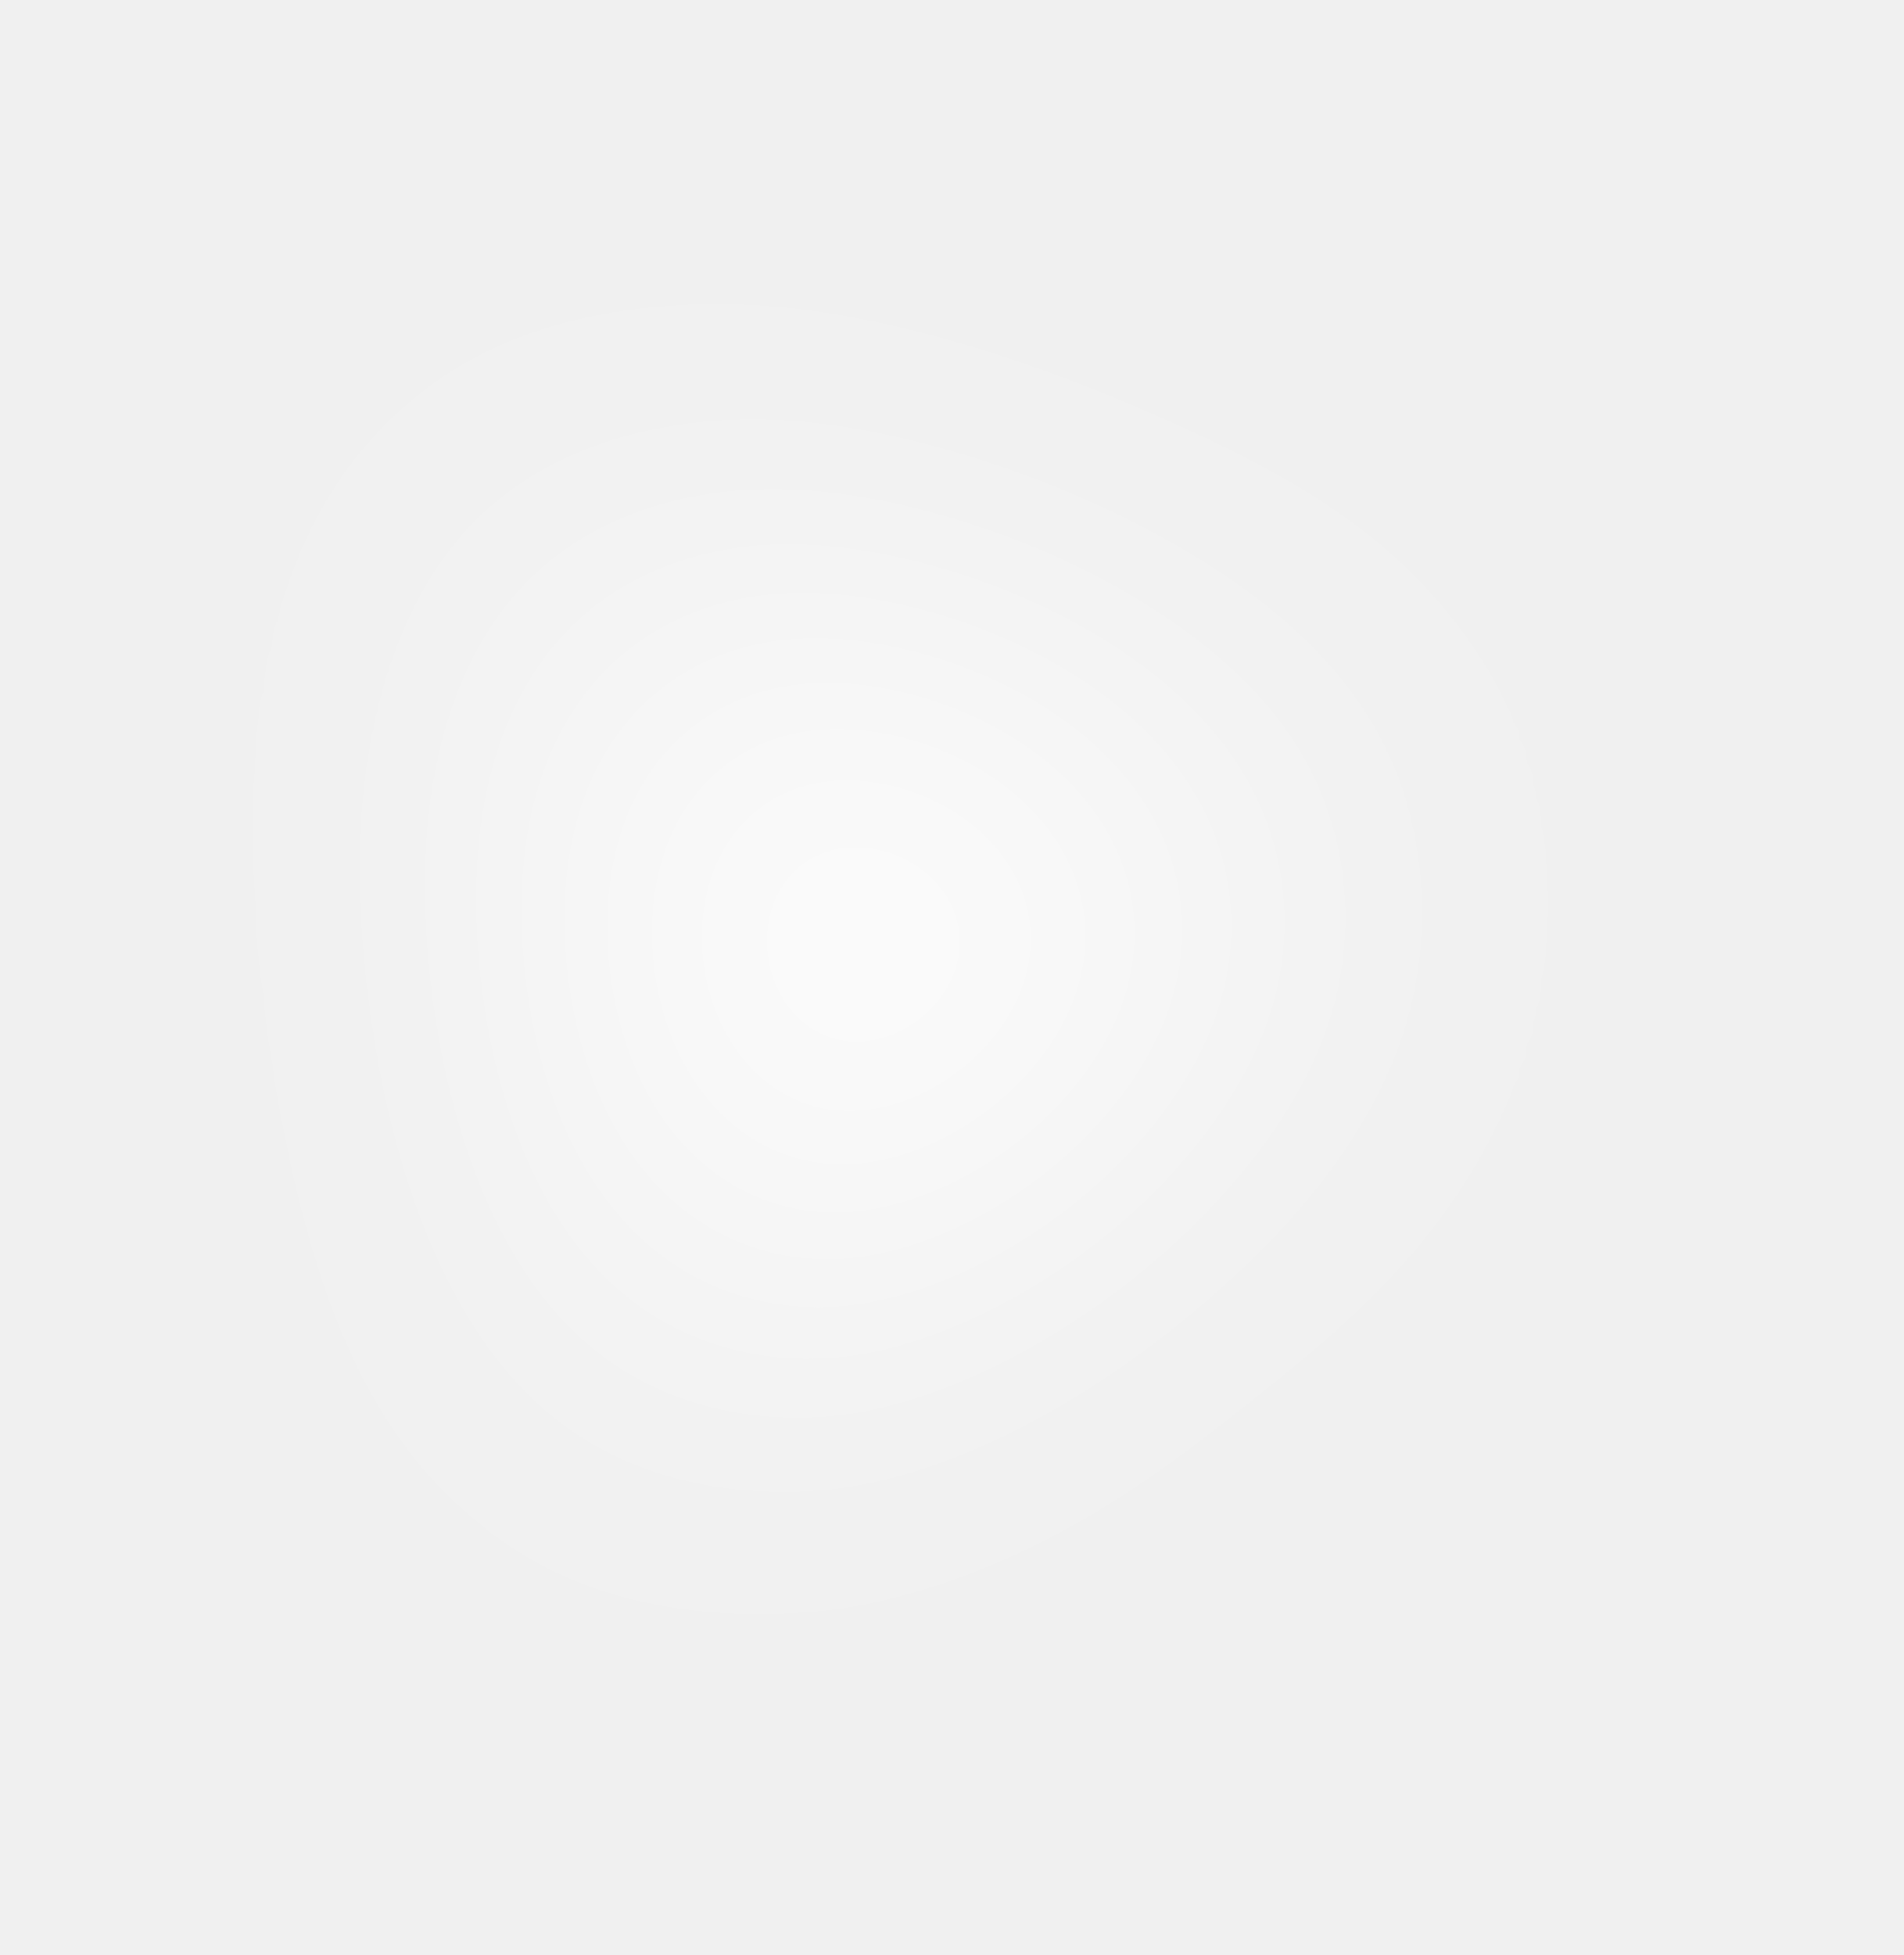
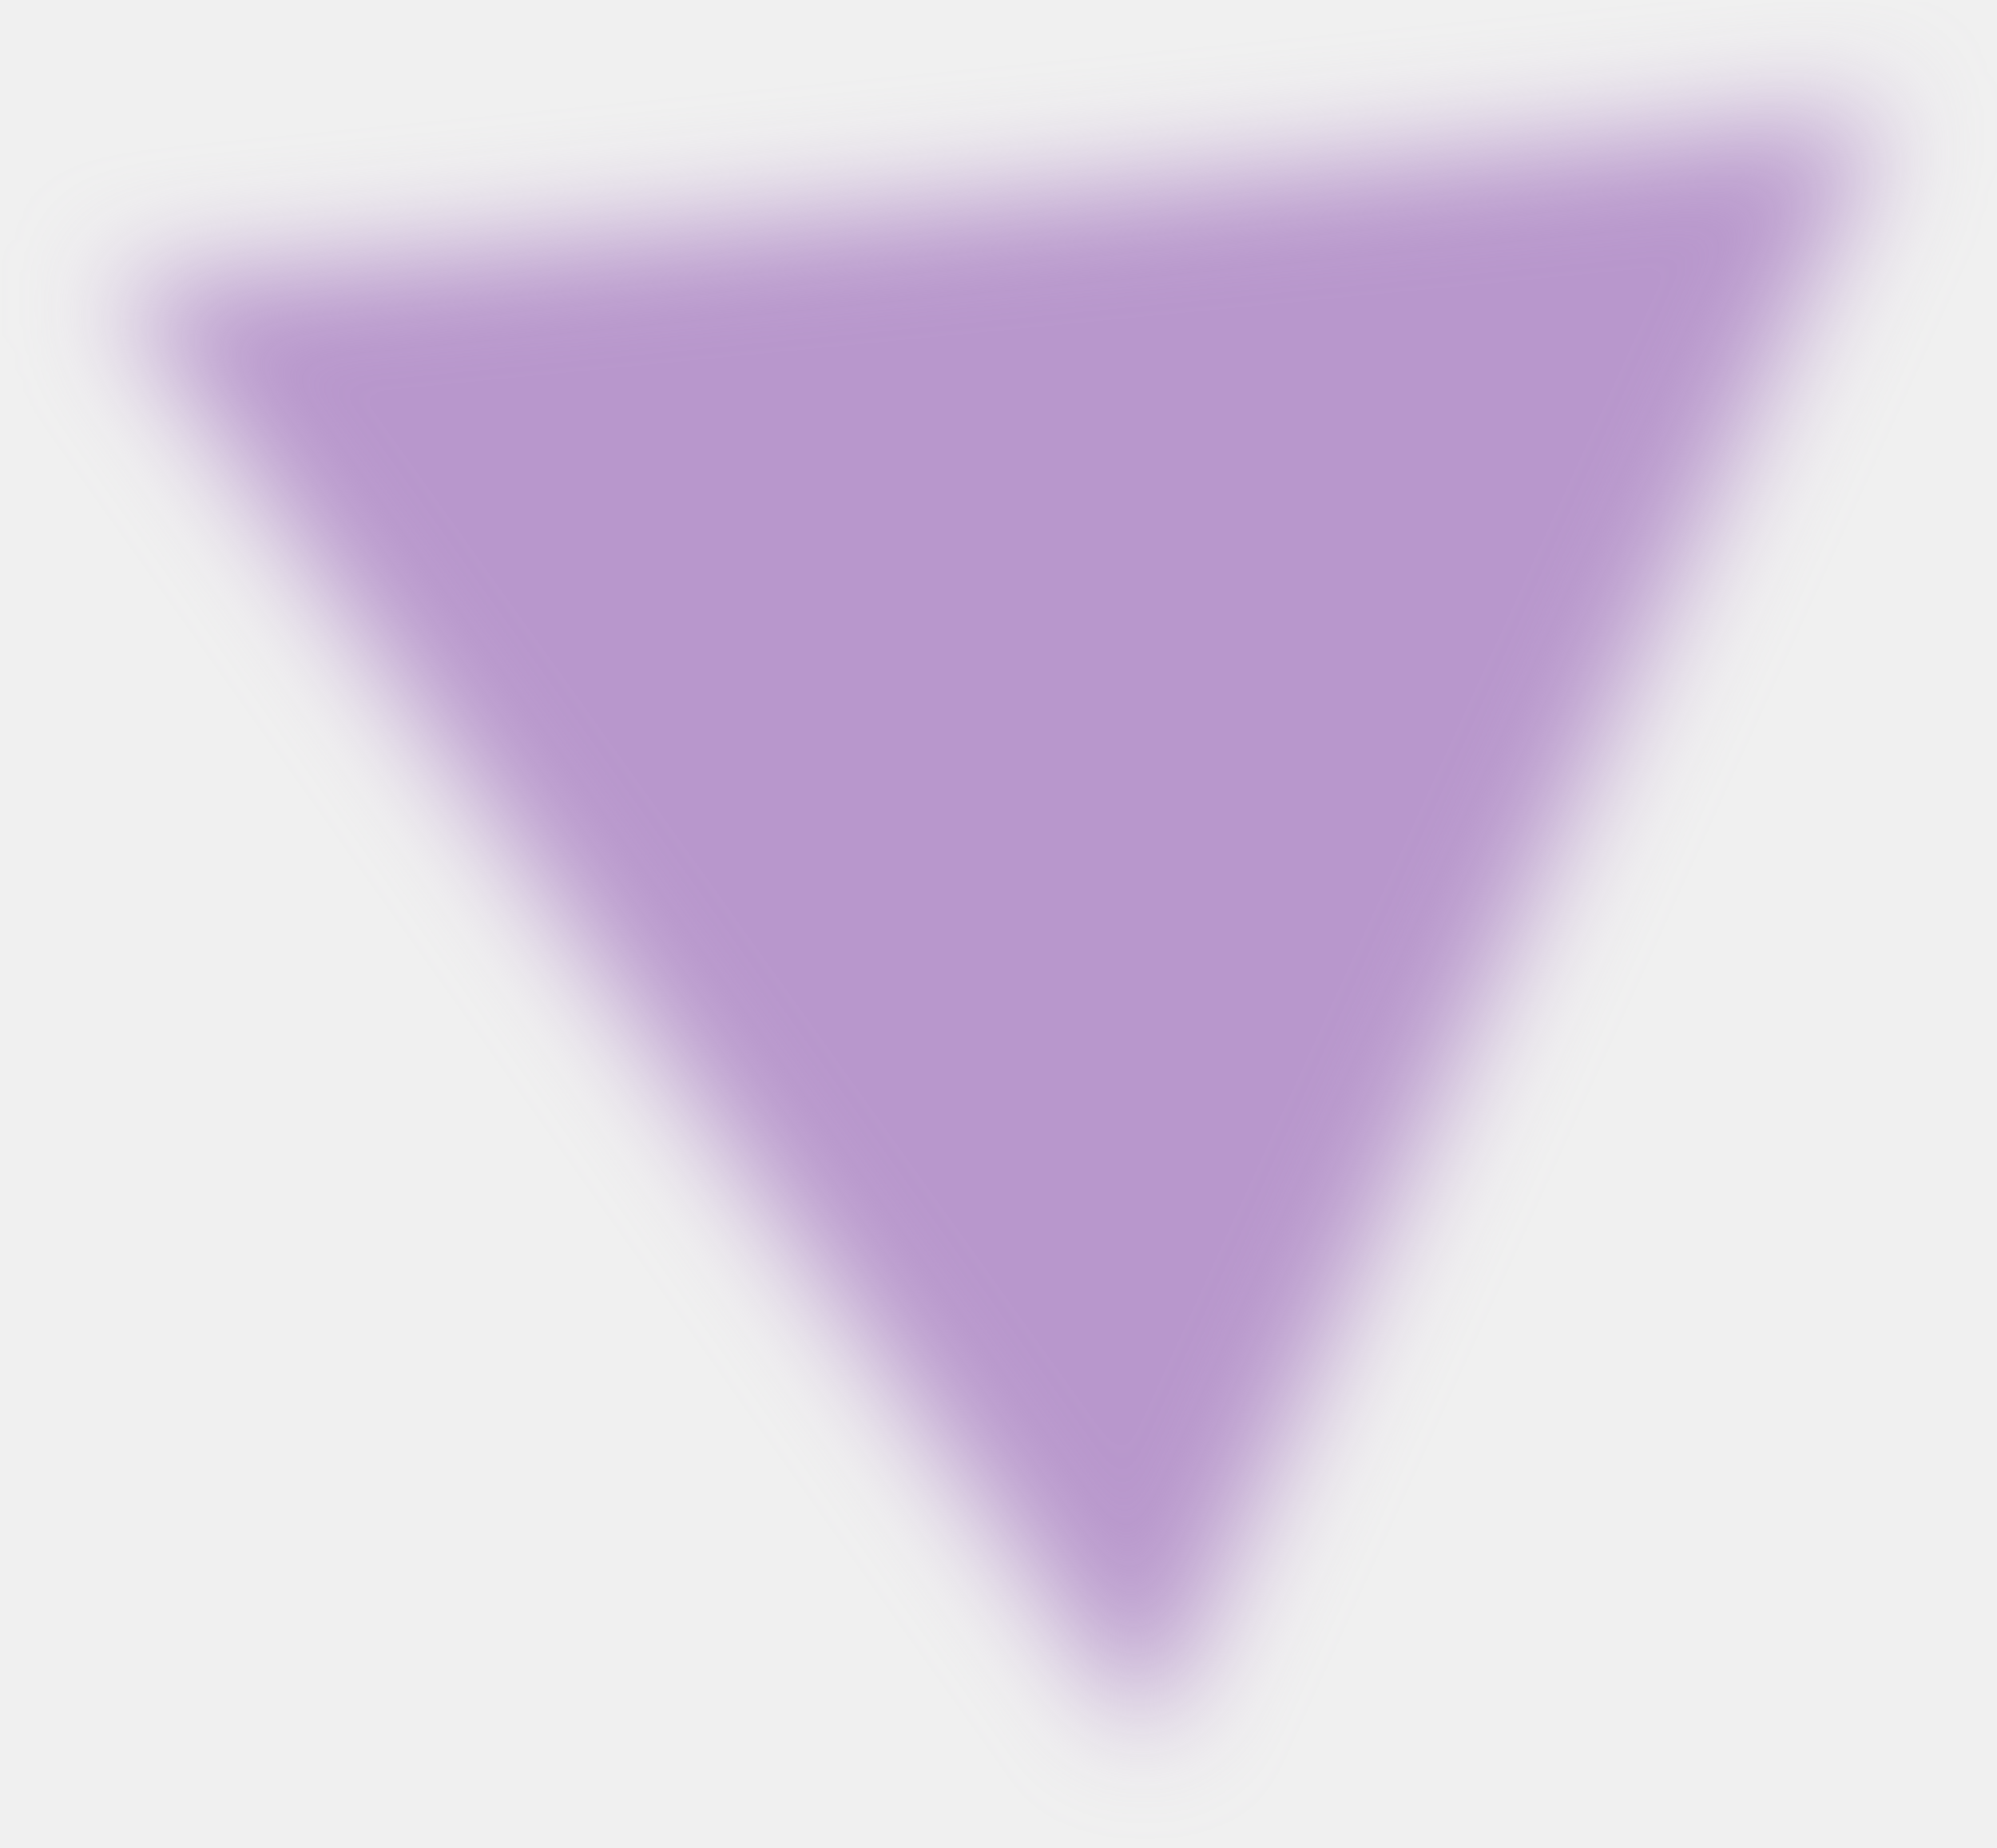
- <svg xmlns="http://www.w3.org/2000/svg" width="923" height="948" viewBox="0 0 923 948" fill="none">
-   <g filter="url(#filter0_f_182_1499)">
-     <path d="M270.933 270.286L652.251 423.998L328.474 677.373L270.933 270.286Z" fill="white" />
+ <svg xmlns="http://www.w3.org/2000/svg" width="496" height="459" viewBox="0 0 496 459" fill="none">
+   <g filter="url(#filter0_f_182_1371)">
+     <path d="M468.535 28.018L285.112 430.917L27.903 70.619L468.535 28.018Z" fill="#B897CC" />
  </g>
  <defs>
-     <filter id="filter0_f_182_1499" x="0.734" y="0.086" width="921.718" height="947.487" filterUnits="userSpaceOnUse" color-interpolation-filters="sRGB">
+     <filter id="filter0_f_182_1371" x="0.602" y="0.718" width="495.233" height="457.499" filterUnits="userSpaceOnUse" color-interpolation-filters="sRGB">
      <feFlood flood-opacity="0" result="BackgroundImageFix" />
      <feBlend mode="normal" in="SourceGraphic" in2="BackgroundImageFix" result="shape" />
-       <feGaussianBlur stdDeviation="135.1" result="effect1_foregroundBlur_182_1499" />
+       <feGaussianBlur stdDeviation="13.65" result="effect1_foregroundBlur_182_1371" />
    </filter>
  </defs>
</svg>
